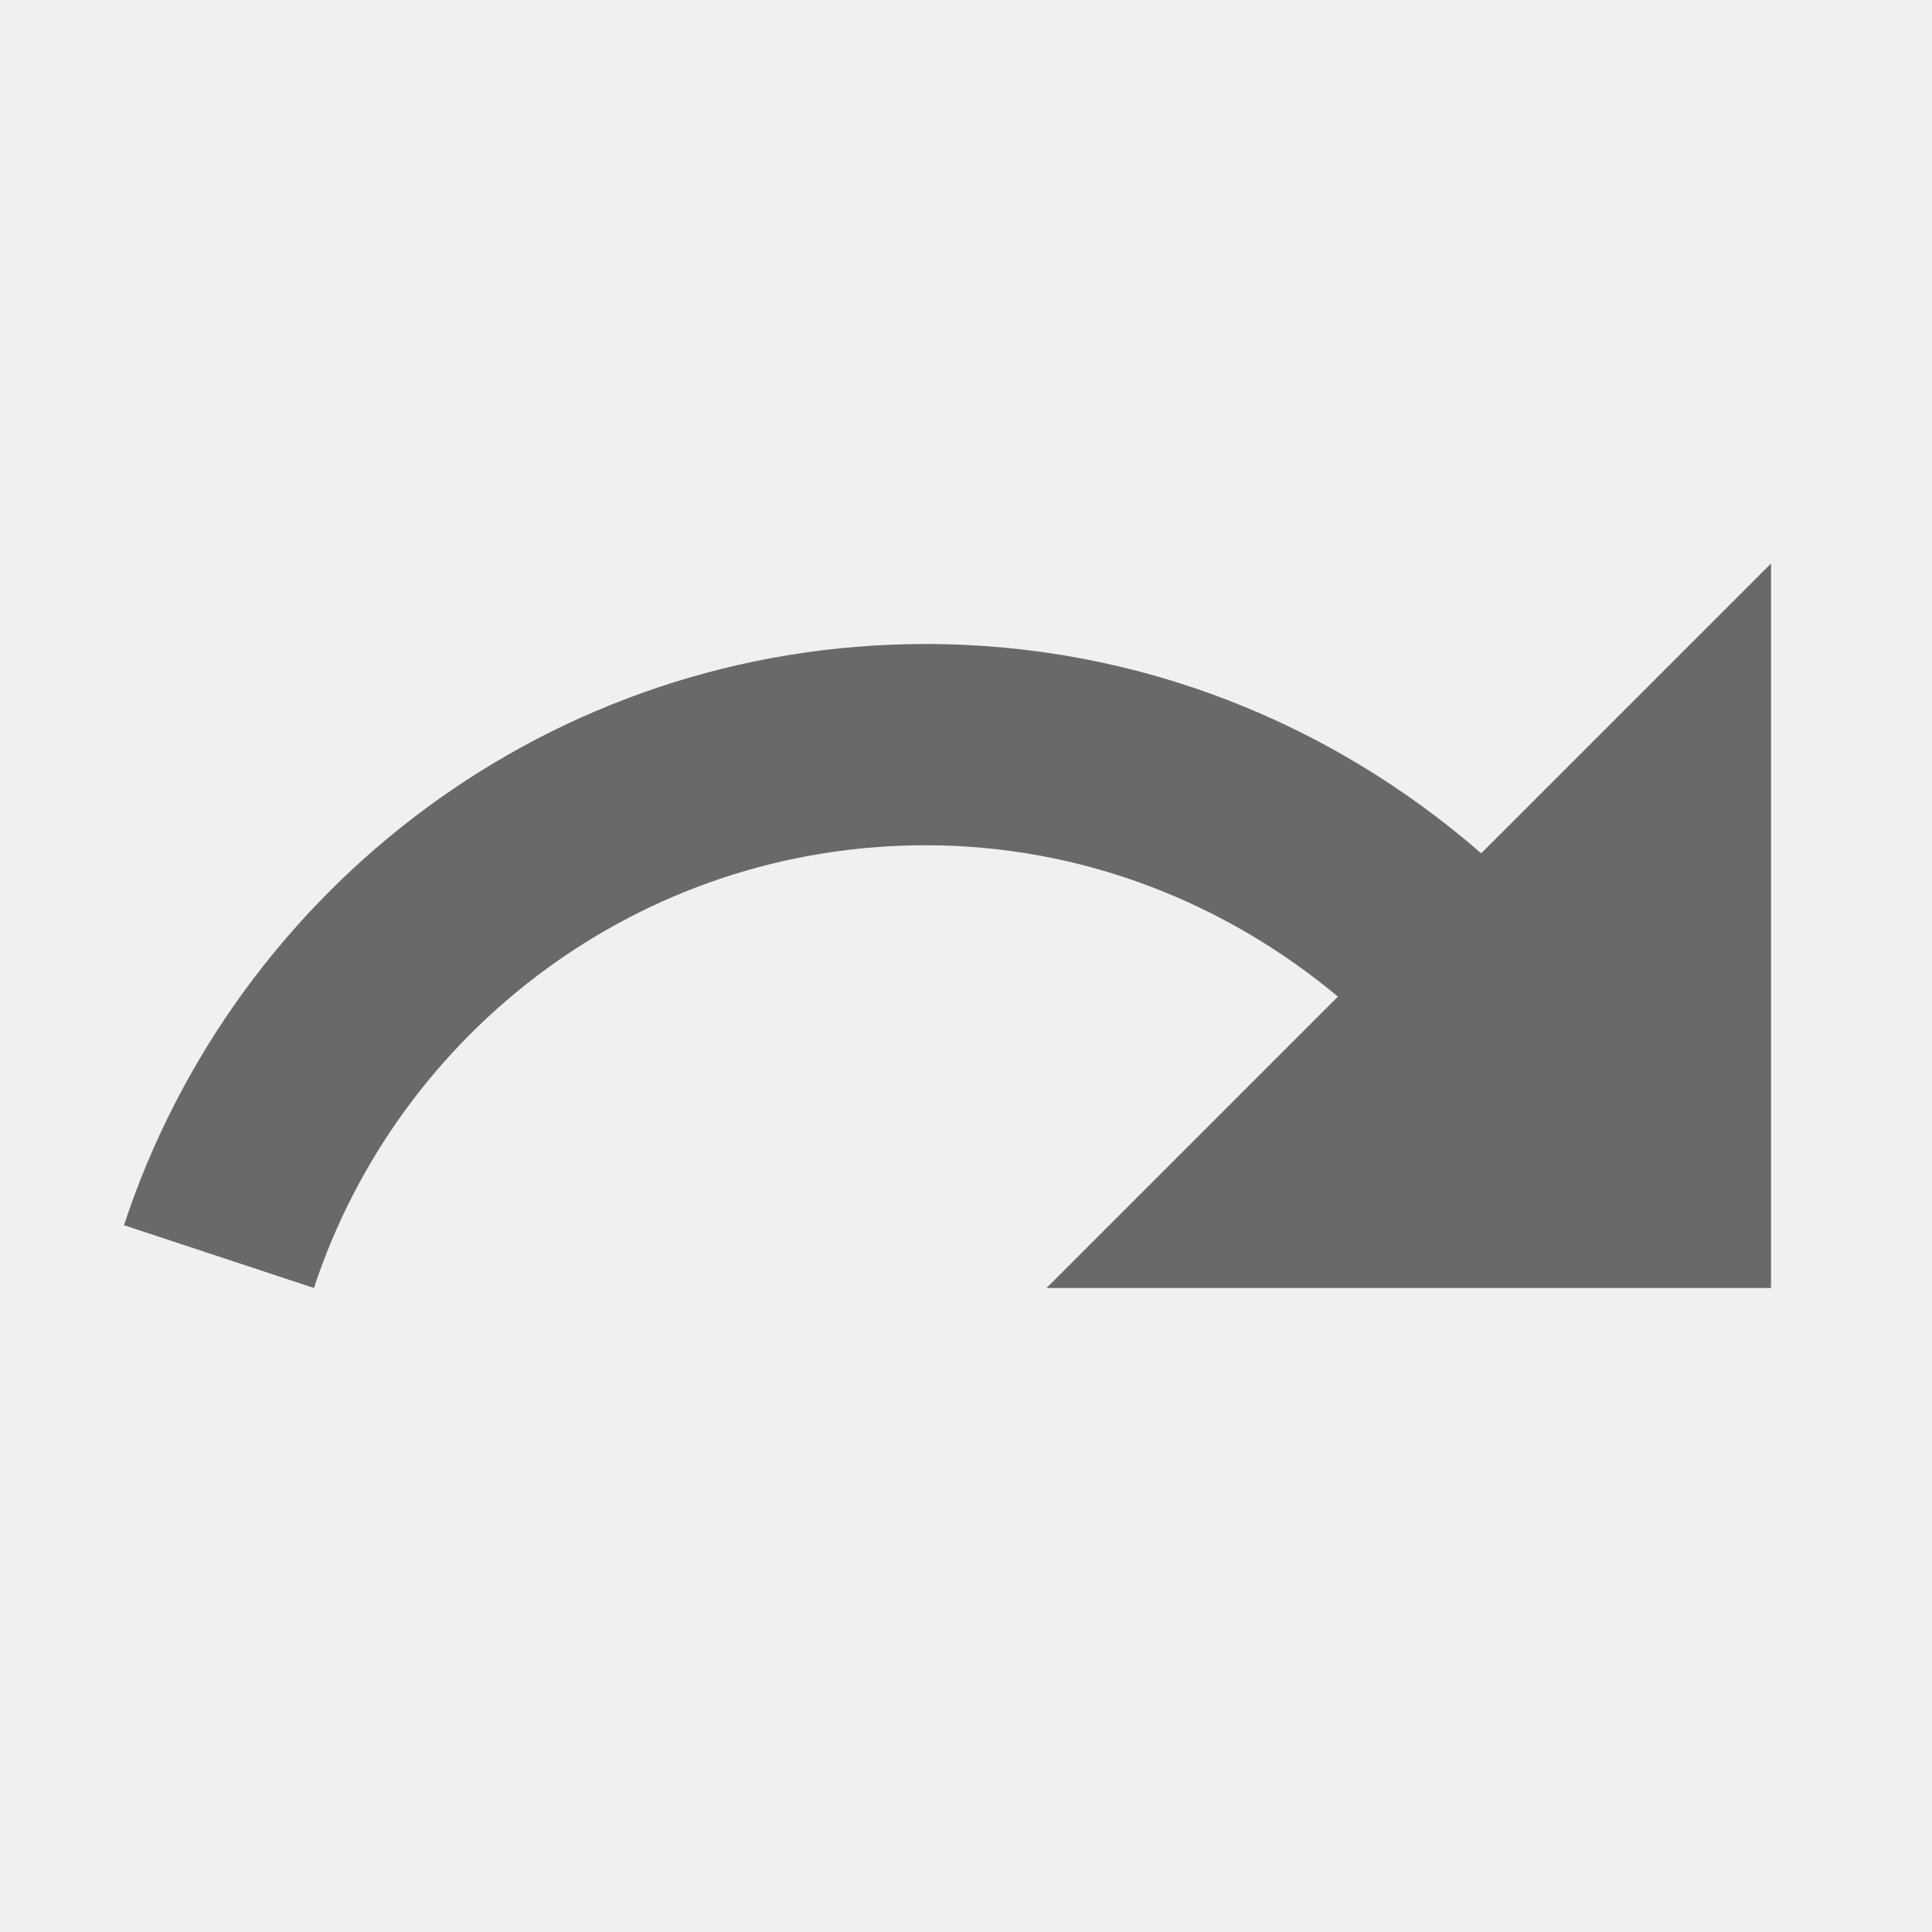
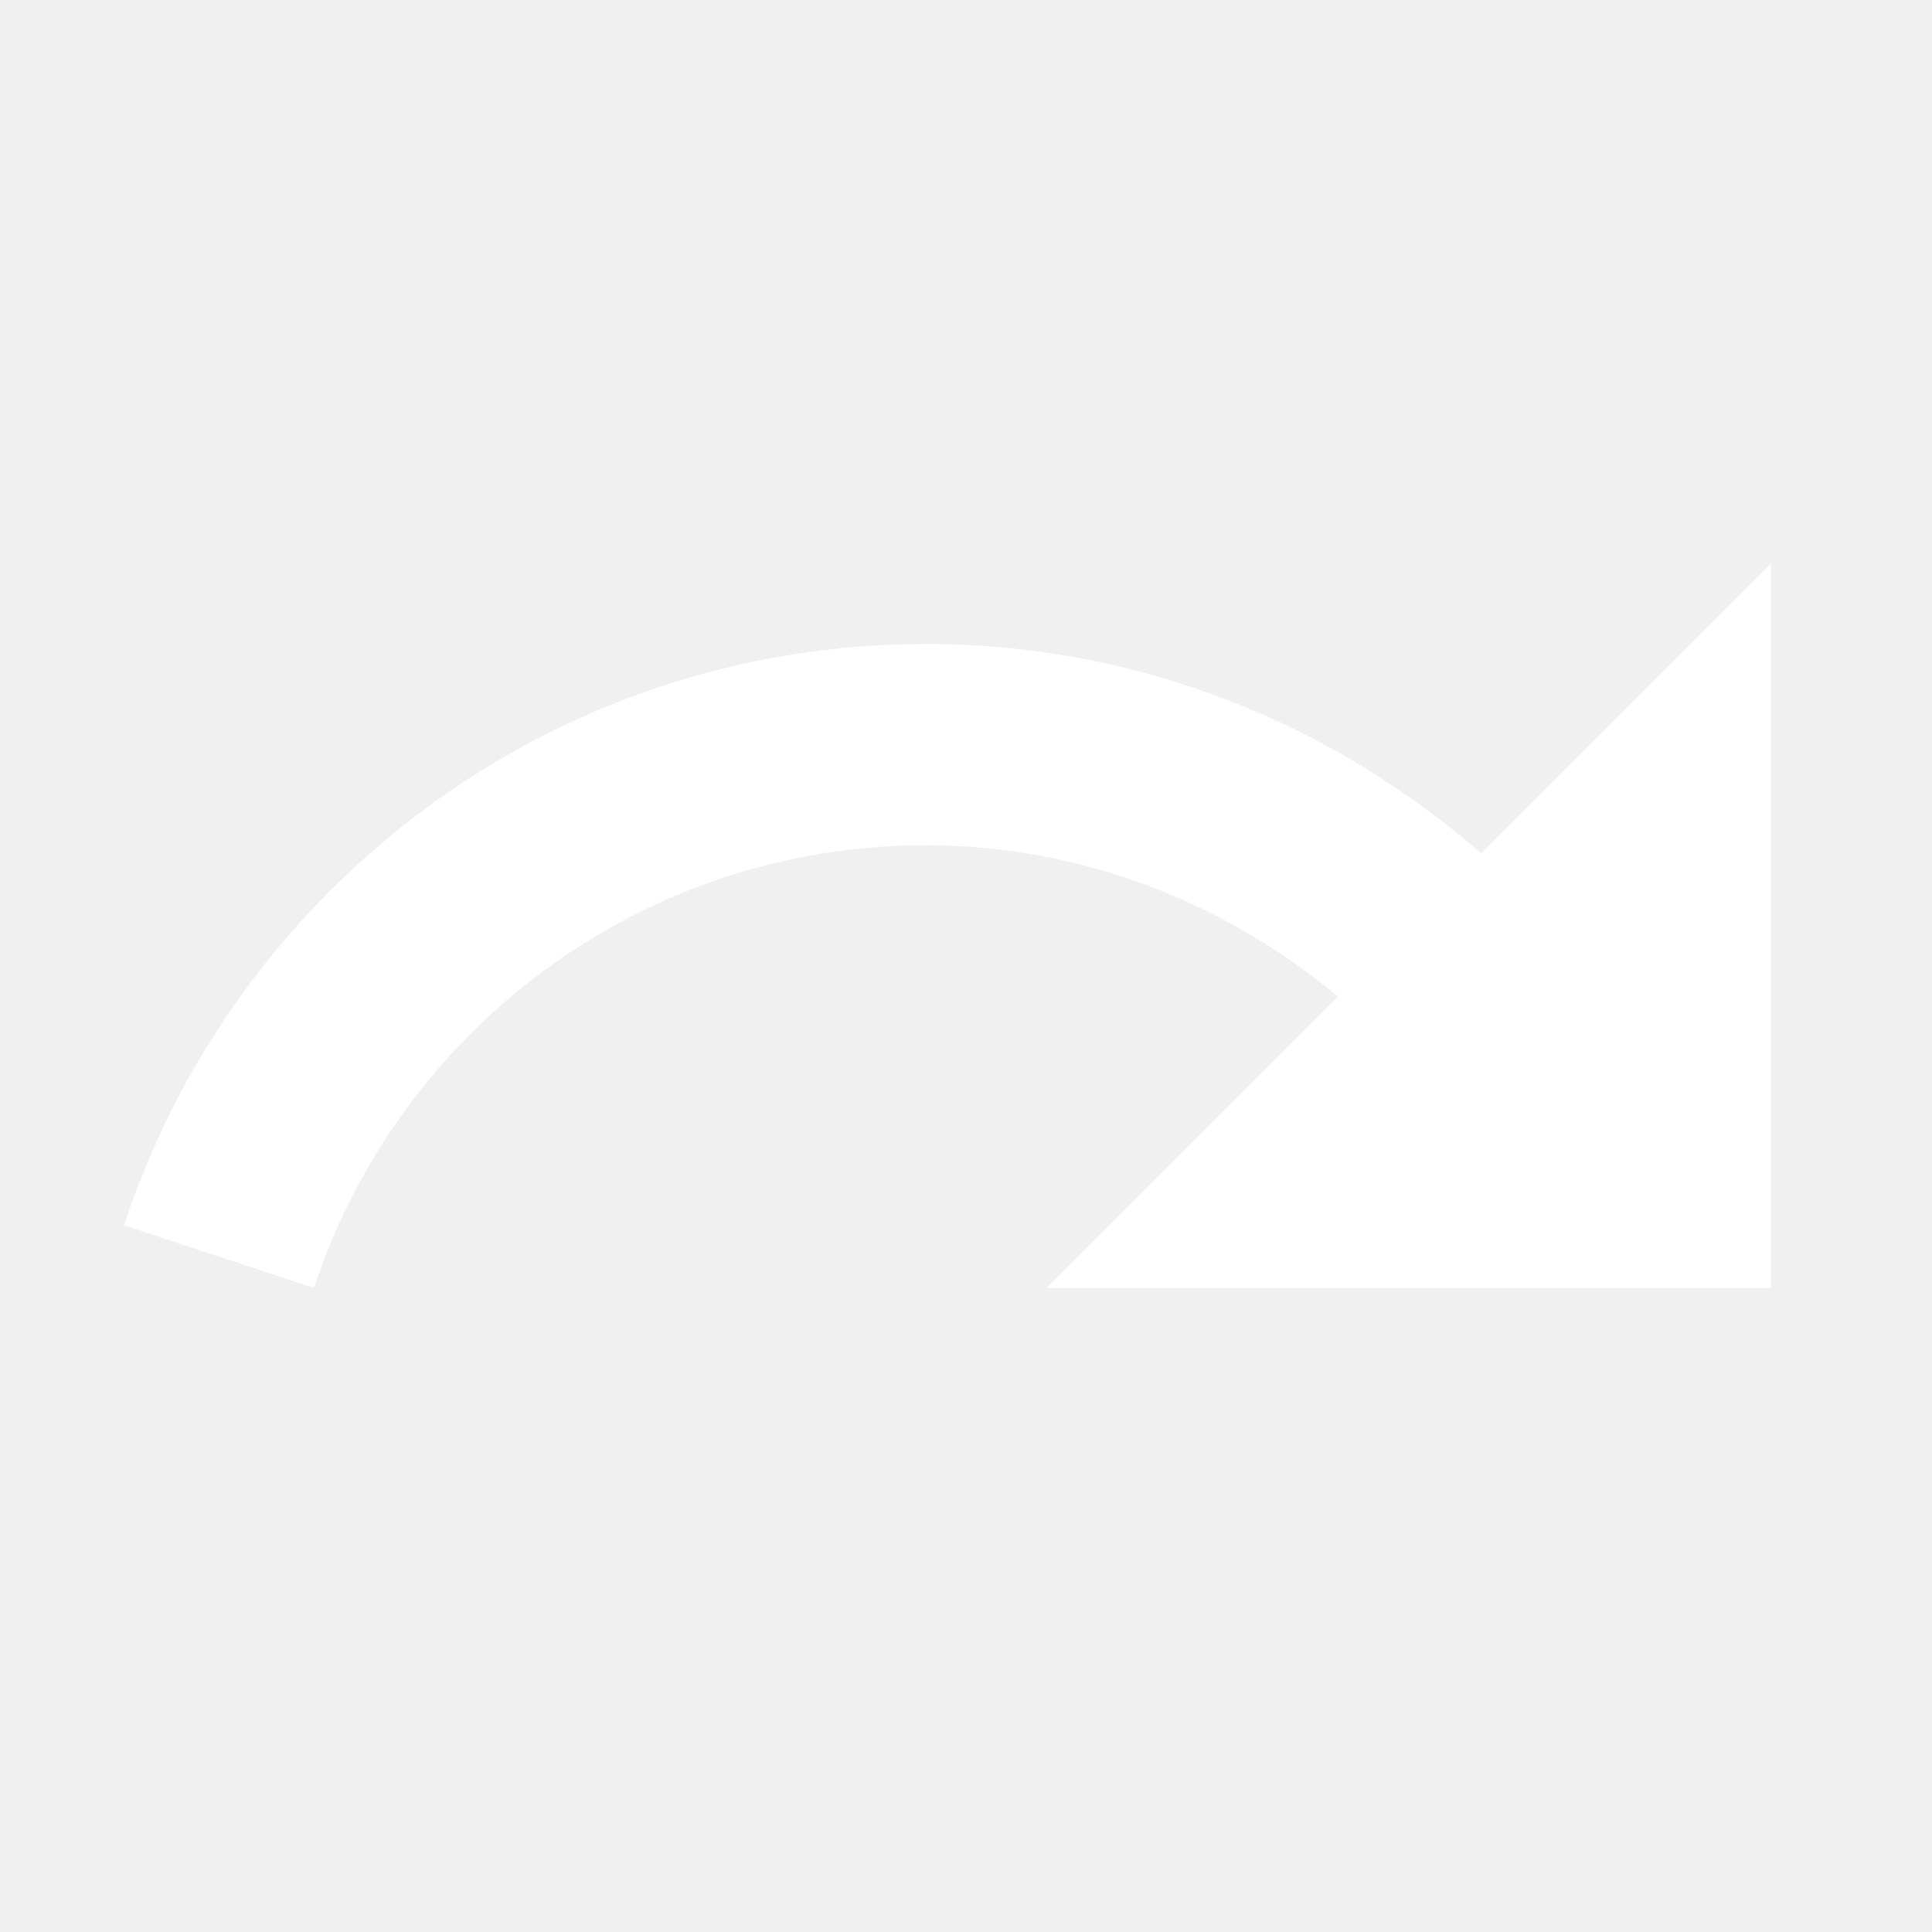
- <svg xmlns="http://www.w3.org/2000/svg" height="48px" viewBox="0 0 24 24" width="48px" fill="dimgrey">
+ <svg xmlns="http://www.w3.org/2000/svg" height="48px" viewBox="0 0 24 24" width="48px" fill="white">
  <path d="M0 0h24v24H0V0z" fill="none" />
  <path d="M18.4 10.6C16.55 8.99 14.15 8 11.5 8c-4.65 0-8.58 3.03-9.96 7.22L3.9 16c1.05-3.19 4.05-5.5 7.6-5.5 1.95 0 3.73.72 5.12 1.88L13 16h9V7l-3.6 3.6z" />
</svg>
